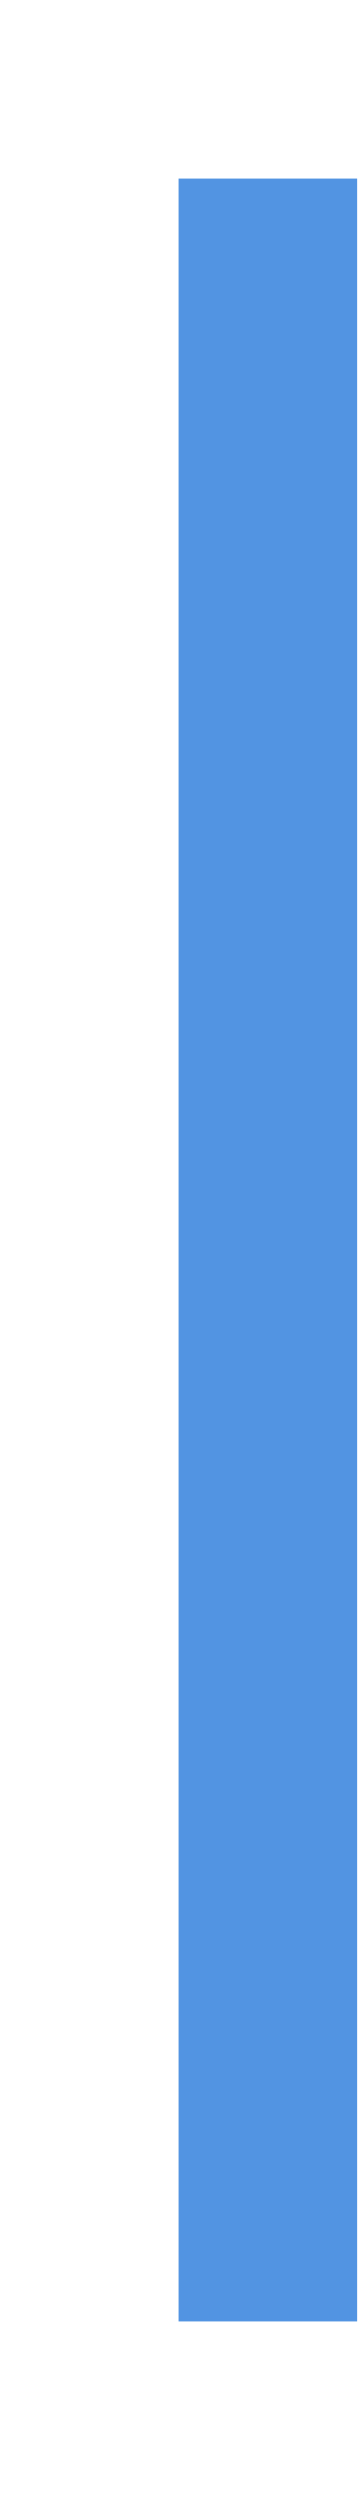
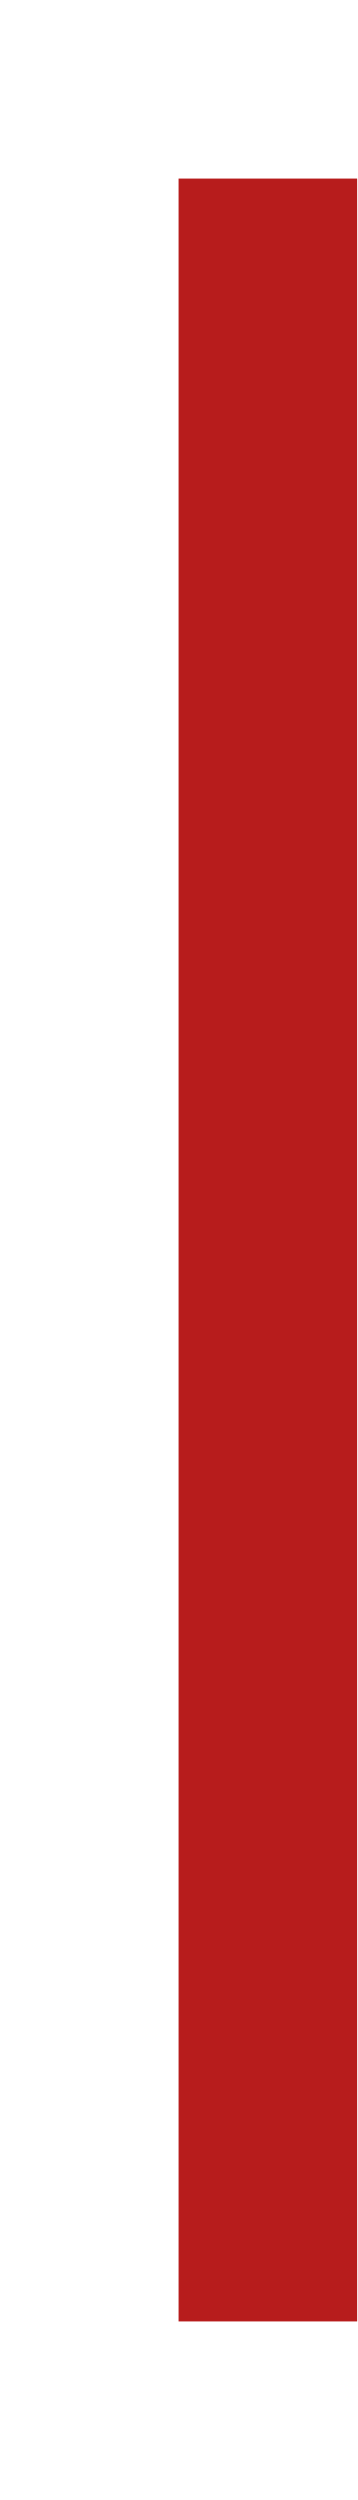
<svg xmlns="http://www.w3.org/2000/svg" xmlns:ns1="http://www.openswatchbook.org/uri/2009/osb" xmlns:xlink="http://www.w3.org/1999/xlink" width="4" height="28" id="svg11300" version="1.0" style="display:inline;enable-background:new">
  <defs id="defs3">
    <linearGradient id="selected_bg_color" ns1:paint="solid">
-       <stop style="stop-color:#5294e2;stop-opacity:1;" offset="0" id="stop4137" />
+       <stop style="stop-color:#b71c1c;stop-opacity:1;" offset="0" id="stop4137" />
    </linearGradient>
    <linearGradient xlink:href="#selected_bg_color" id="linearGradient4139" x1="14" y1="298" x2="14" y2="300" gradientUnits="userSpaceOnUse" gradientTransform="translate(272,-302)" />
  </defs>
  <g style="display:inline" id="layer1" transform="translate(0,-272)">
    <rect style="opacity:1;fill:url(#linearGradient4139);fill-opacity:1;stroke:none" id="rect4270-9" width="24" height="2" x="274" y="-4" transform="matrix(0,1,-1,0,0,0)" />
  </g>
</svg>
